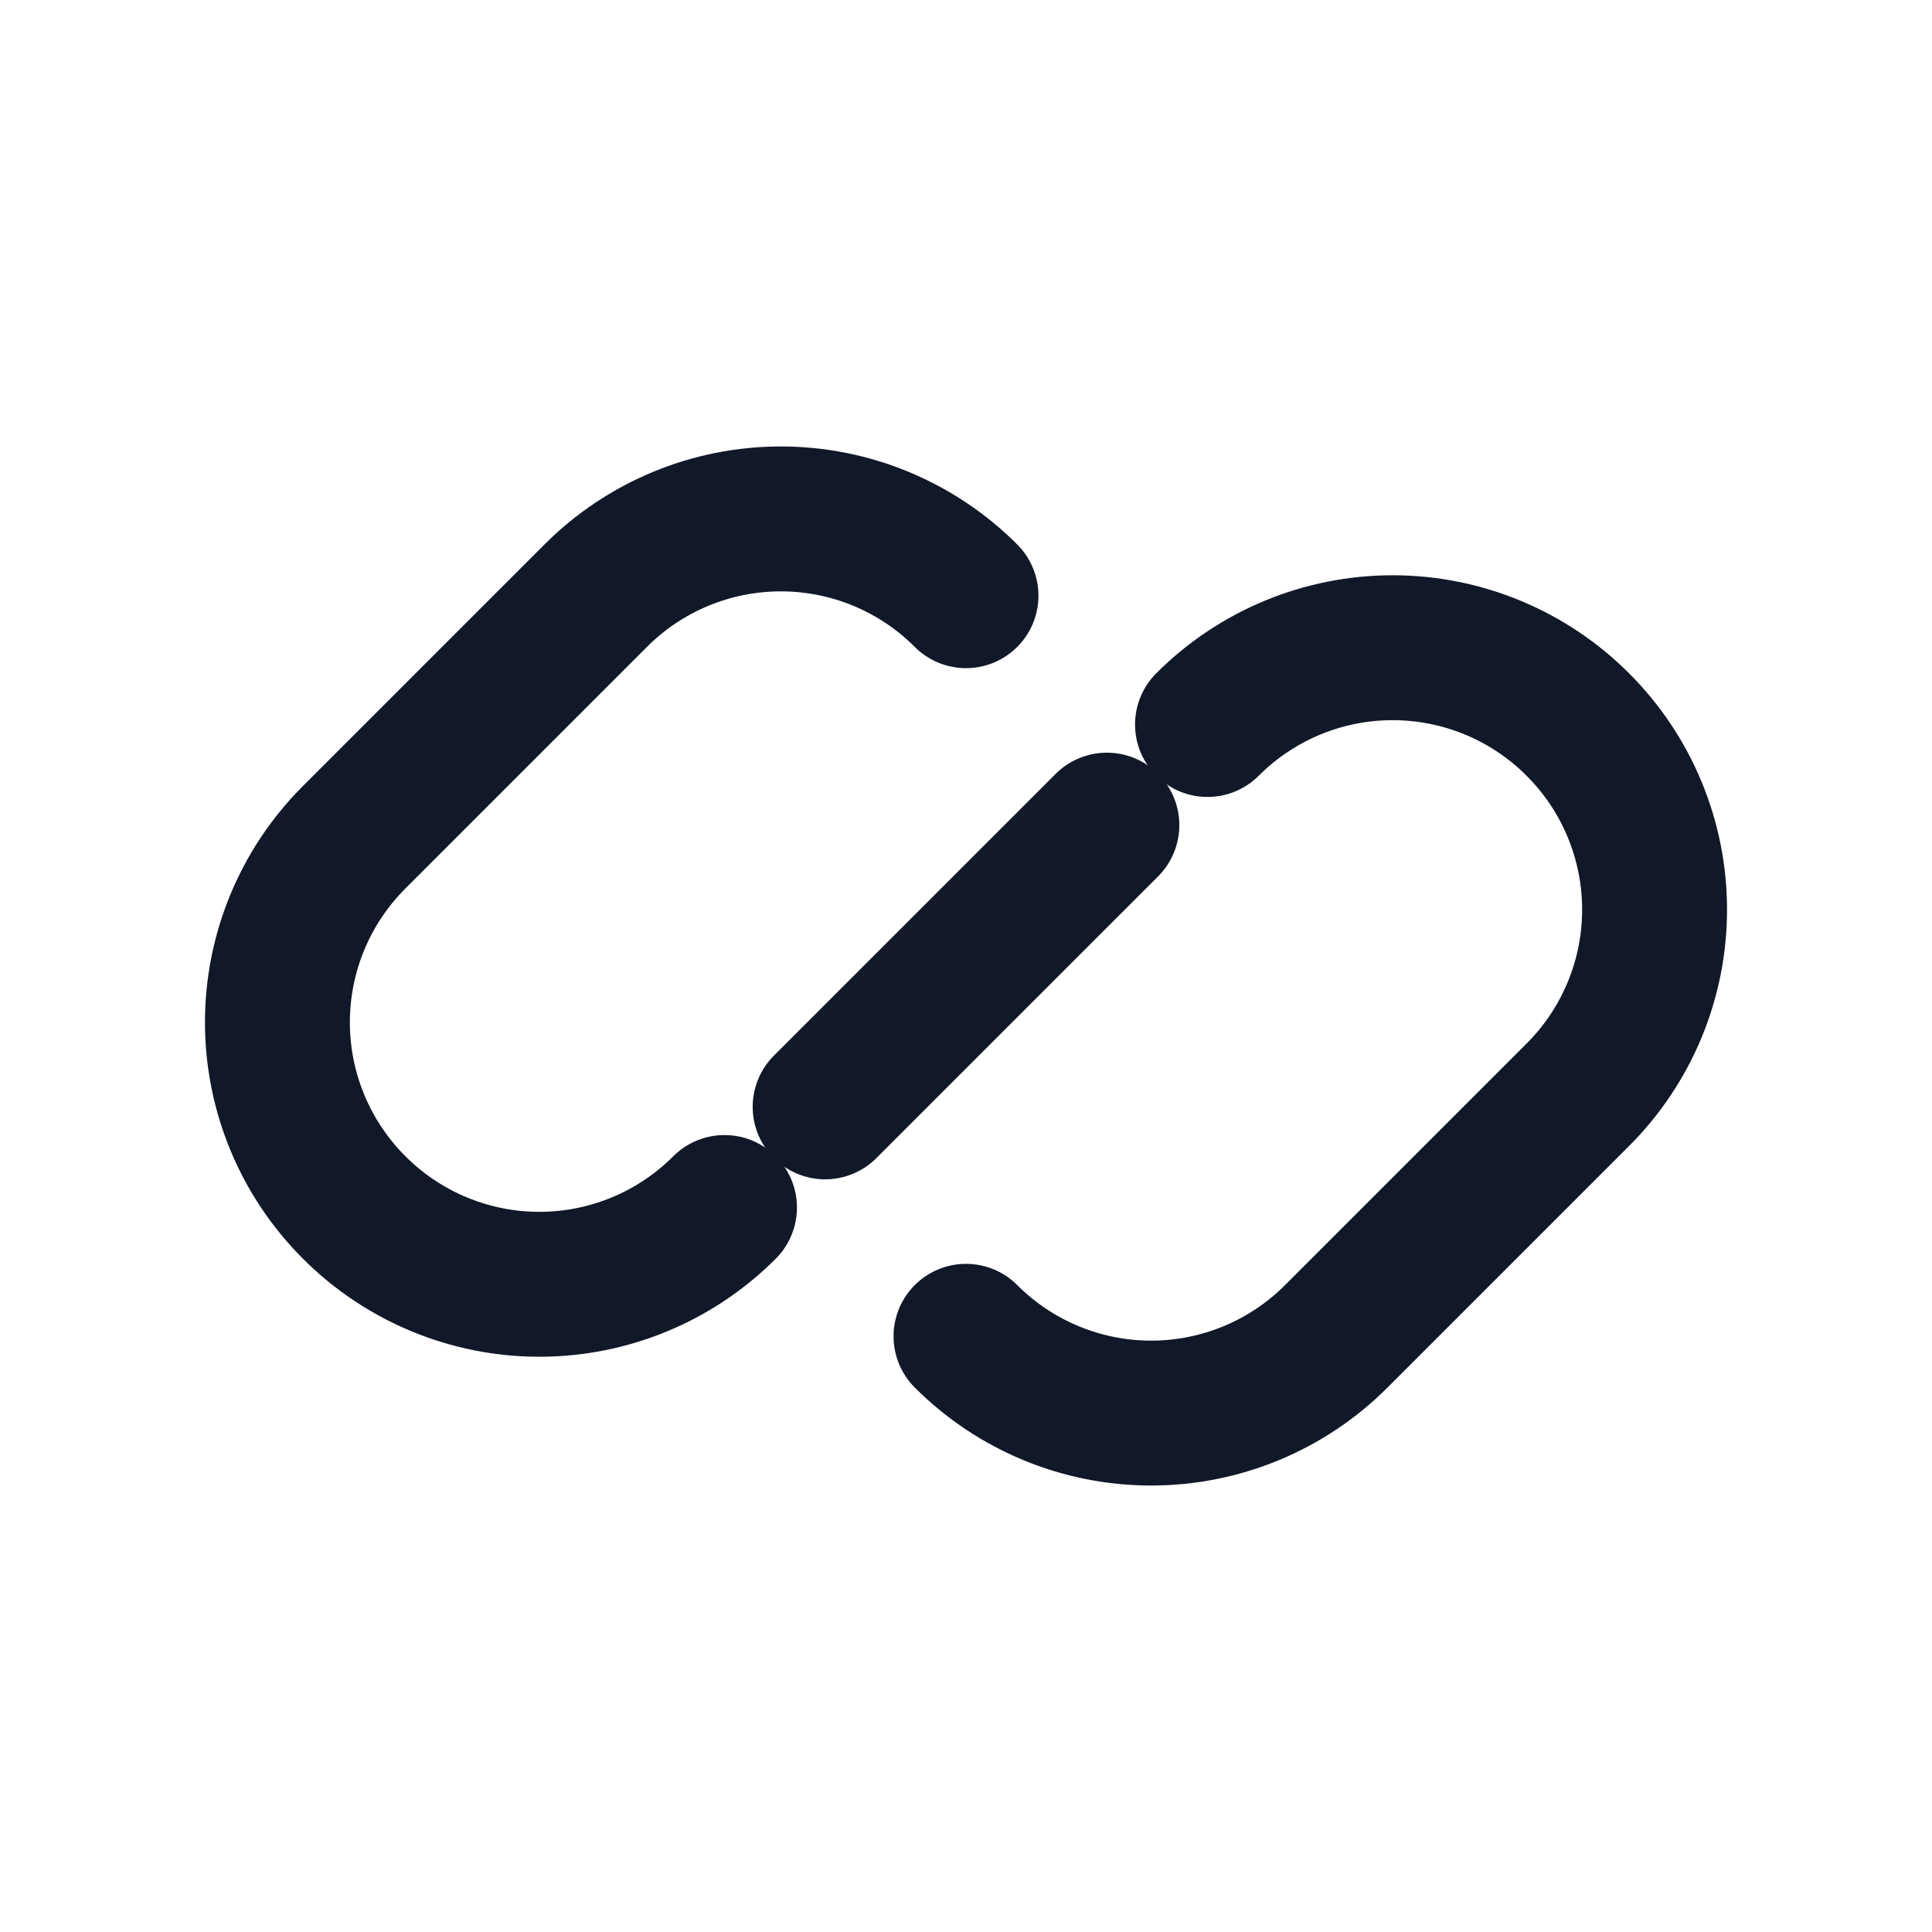
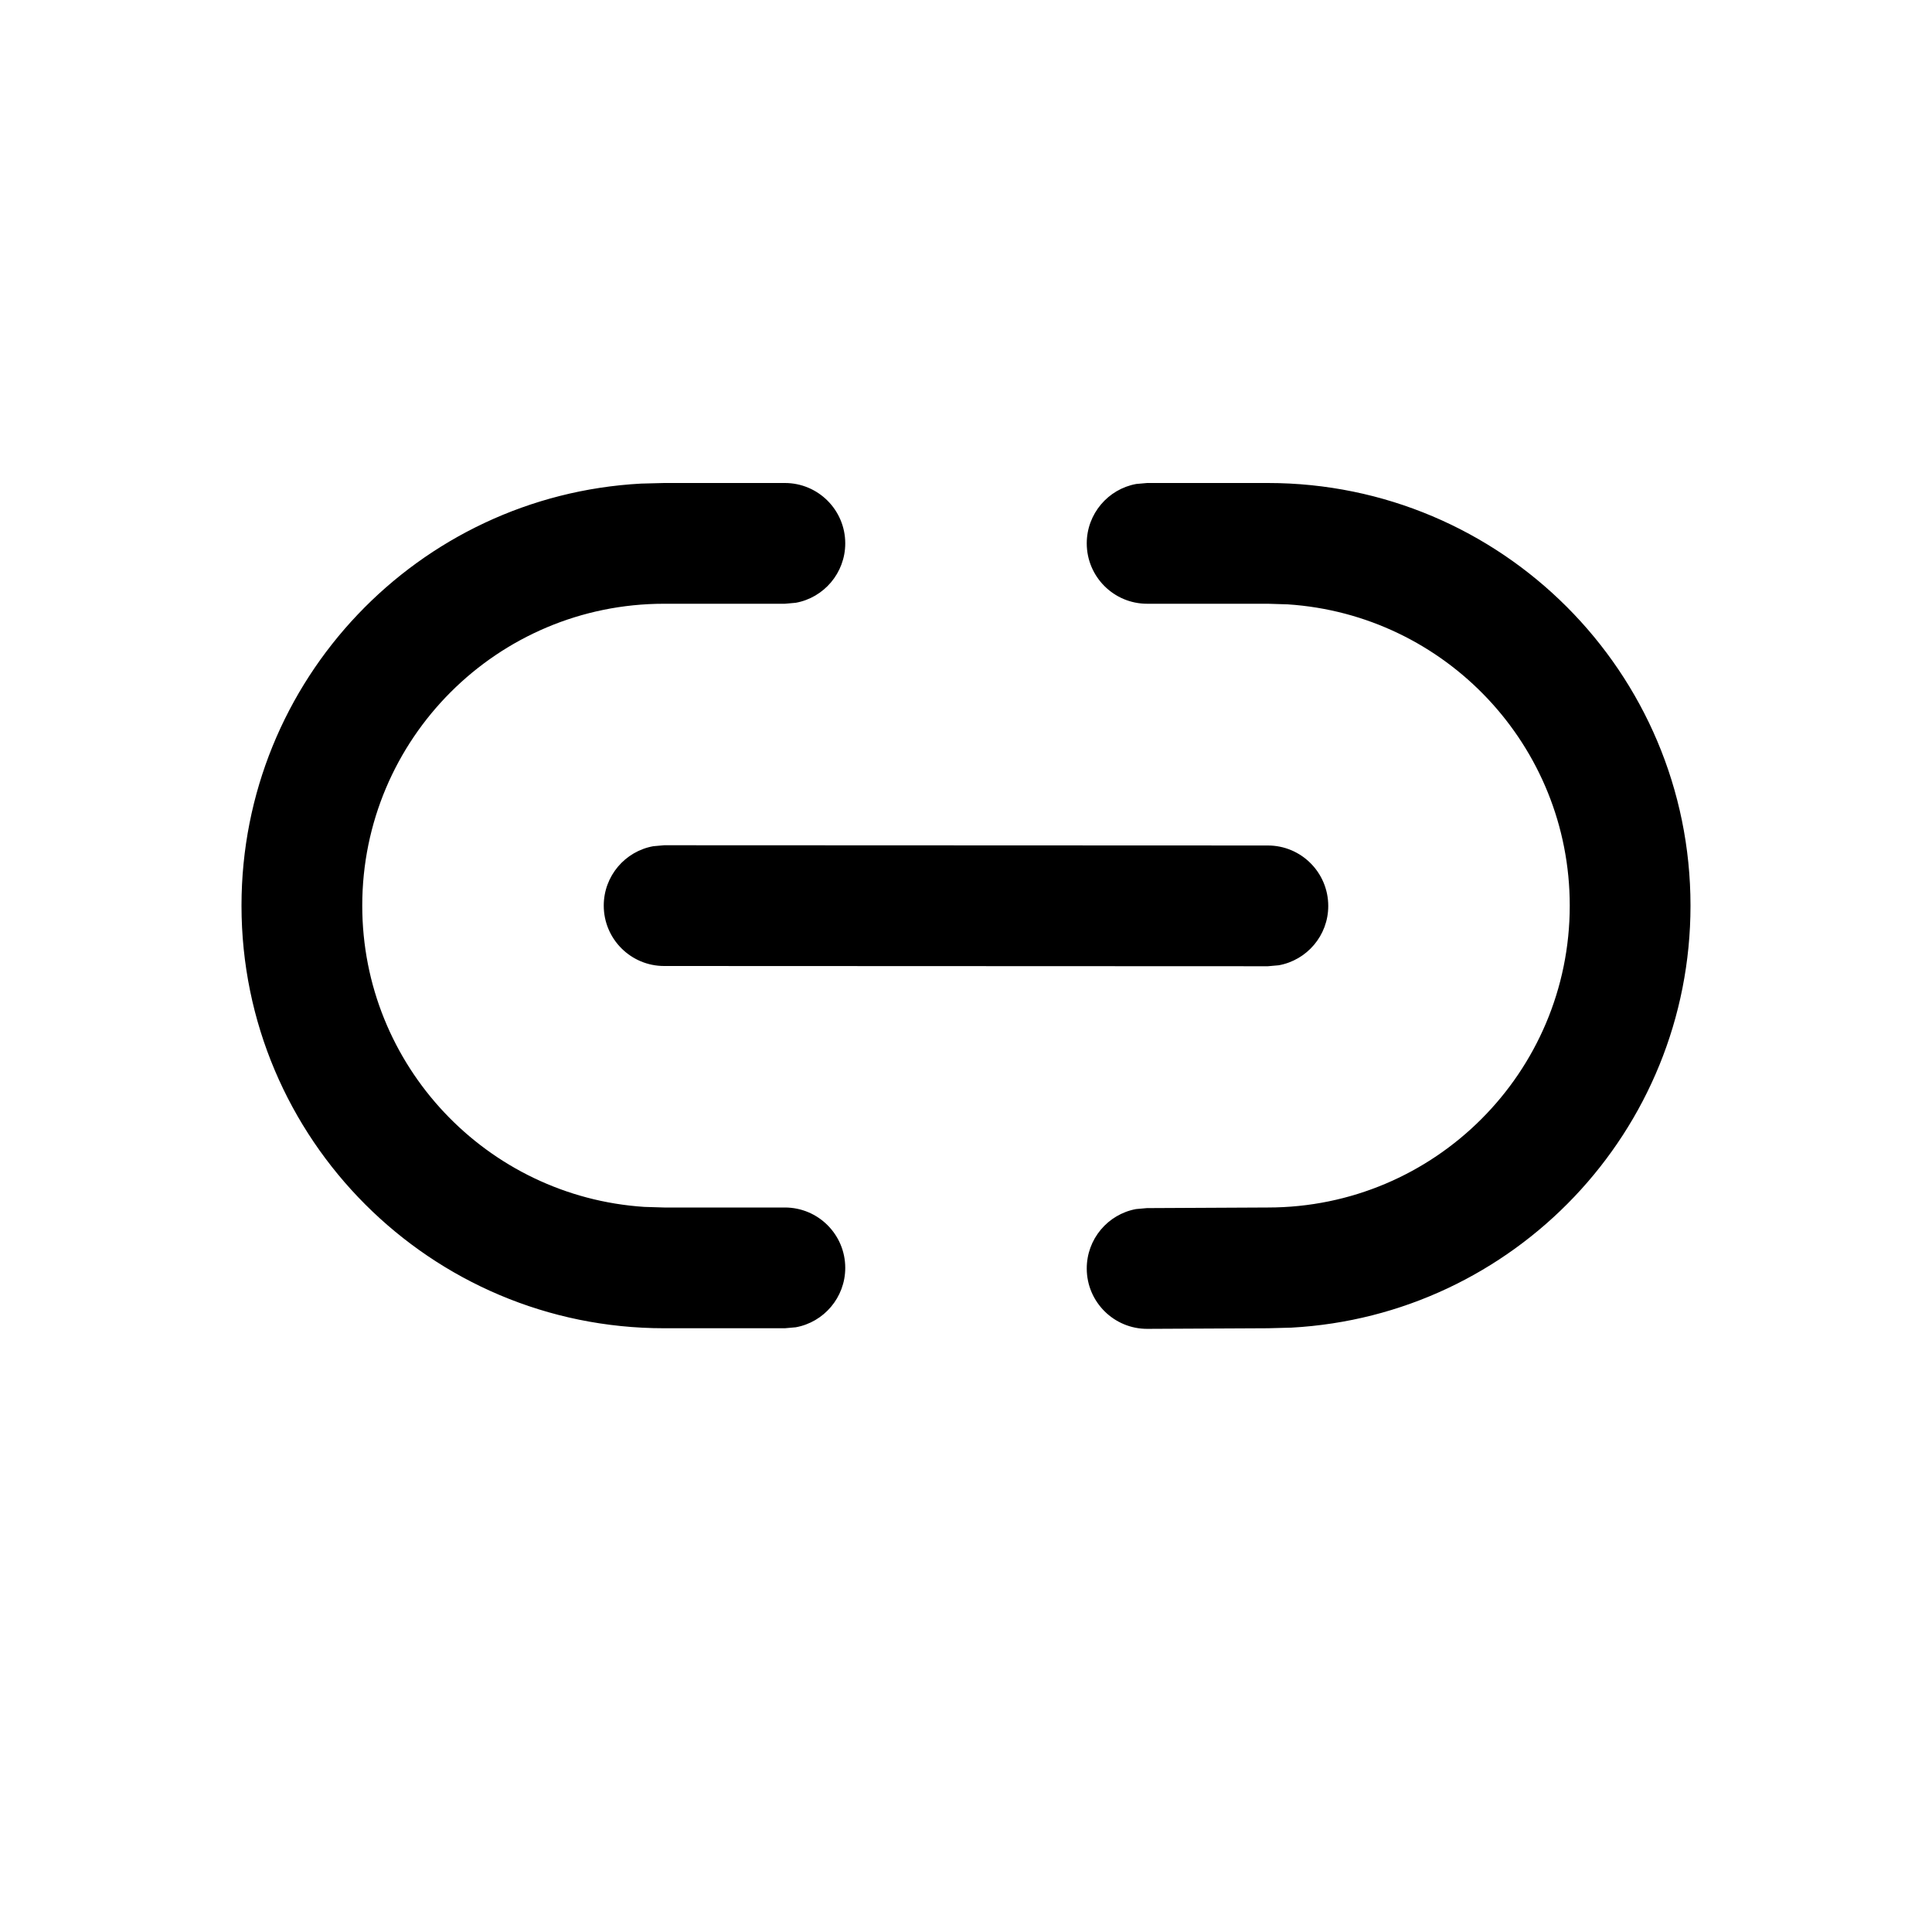
- <svg xmlns="http://www.w3.org/2000/svg" viewBox="0 0 24 24" width="24" height="24" fill="none" aria-hidden="true">
-   <g stroke="#111827" stroke-width="1.8" stroke-linecap="round" stroke-linejoin="round">
-     <path d="M10.25 13.75L13.75 10.25" />
-     <path d="M9 15a3.25 3.25 0 0 1-4.6 0 3.25 3.25 0 0 1 0-4.6l3-3a3.25 3.25 0 0 1 4.6 0" />
-     <path d="M15 9a3.25 3.25 0 0 1 4.6 0 3.25 3.25 0 0 1 0 4.6l-3 3a3.25 3.25 0 0 1-4.6 0" />
-   </g>
+ <svg xmlns="http://www.w3.org/2000/svg" width="16" height="16" viewBox="0 0 16 16" fill="currentColor">
+   <path d="M9.5 4H10.5C12.433 4 14 5.567 14 7.5C14 9.369 12.536 10.895 10.694 10.995L10.502 11L9.502 11.005C9.226 11.006 9.001 10.783 9 10.507C8.999 10.261 9.175 10.056 9.408 10.013L9.498 10.005L10.5 10C11.881 10 13 8.881 13 7.5C13 6.175 11.969 5.09 10.664 5.005L10.5 5H9.5C9.224 5 9 4.776 9 4.5C9 4.255 9.177 4.05 9.41 4.008L9.5 4H10.5H9.5ZM5.5 4H6.5C6.776 4 7 4.224 7 4.5C7 4.745 6.823 4.95 6.59 4.992L6.5 5H5.5C4.119 5 3 6.119 3 7.5C3 8.825 4.032 9.91 5.336 9.995L5.5 10H6.5C6.776 10 7 10.224 7 10.5C7 10.745 6.823 10.95 6.59 10.992L6.5 11H5.5C3.567 11 2 9.433 2 7.5C2 5.631 3.464 4.105 5.308 4.005L5.5 4H6.5H5.5ZM5.5 7L10.5 7.002C10.776 7.002 11 7.226 11 7.503C11 7.748 10.823 7.952 10.59 7.994L10.5 8.002L5.5 8C5.224 8 5 7.776 5 7.5C5 7.254 5.177 7.05 5.41 7.008L5.5 7Z" />
</svg>
